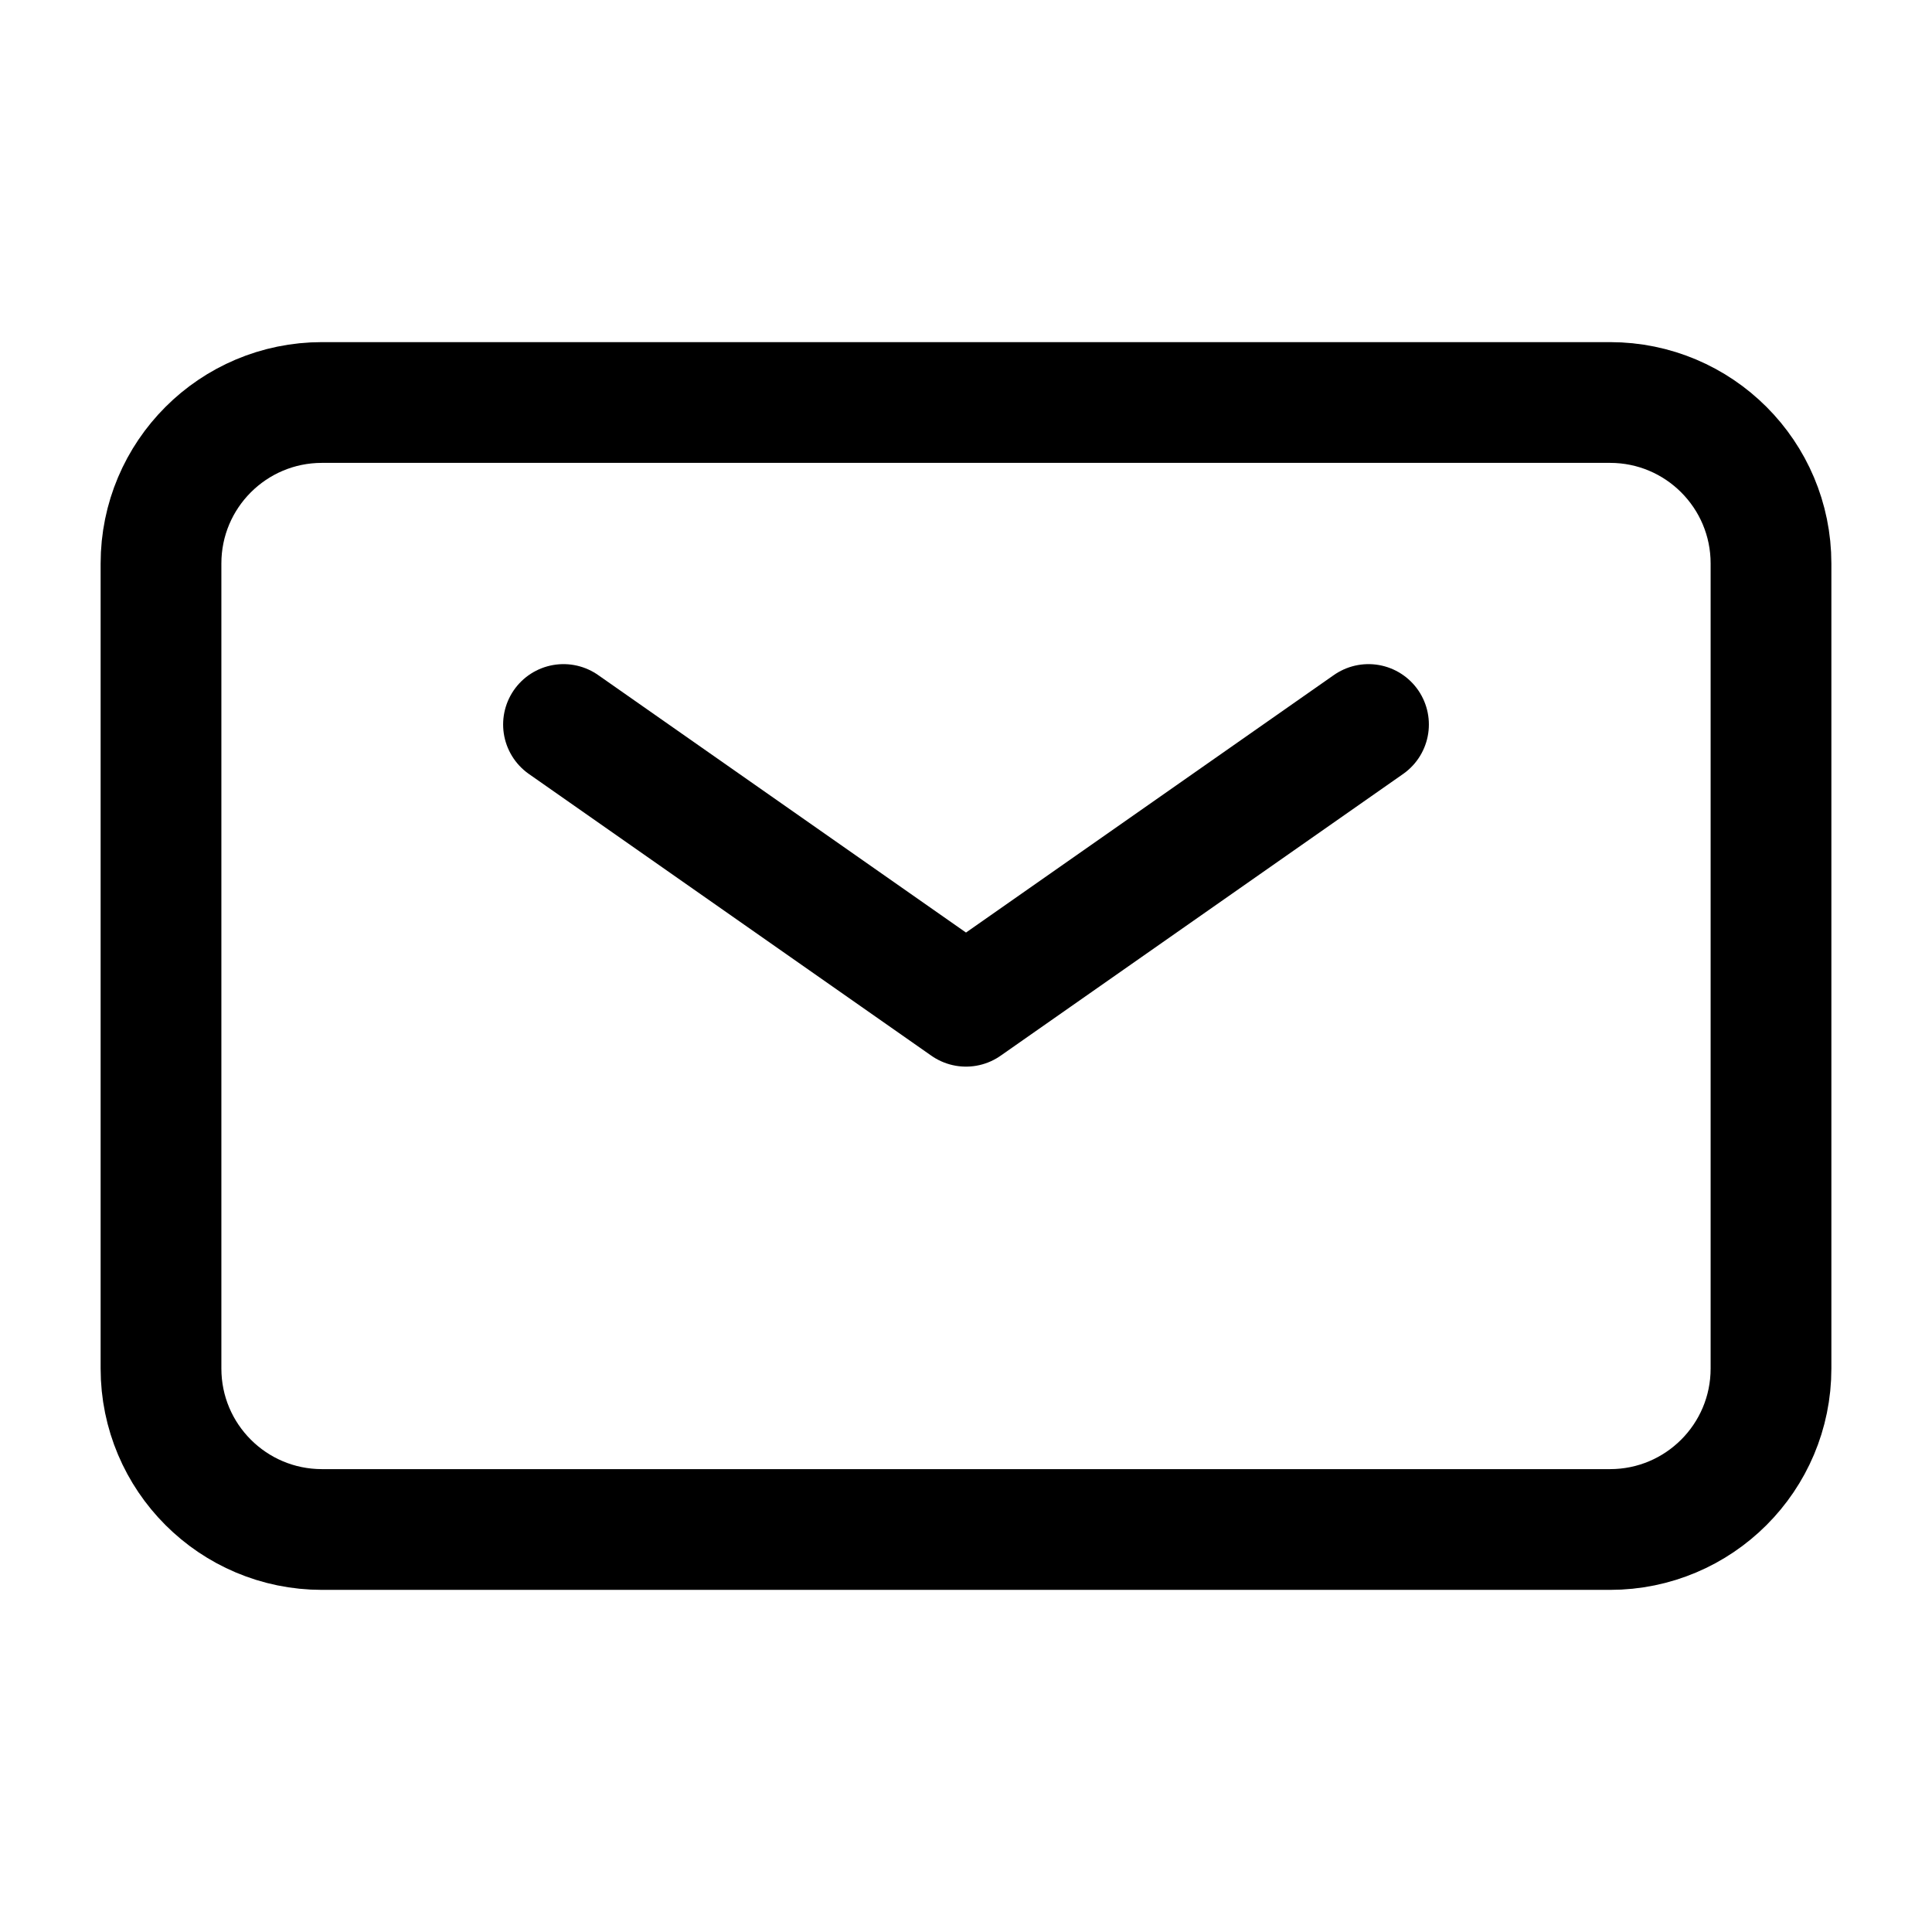
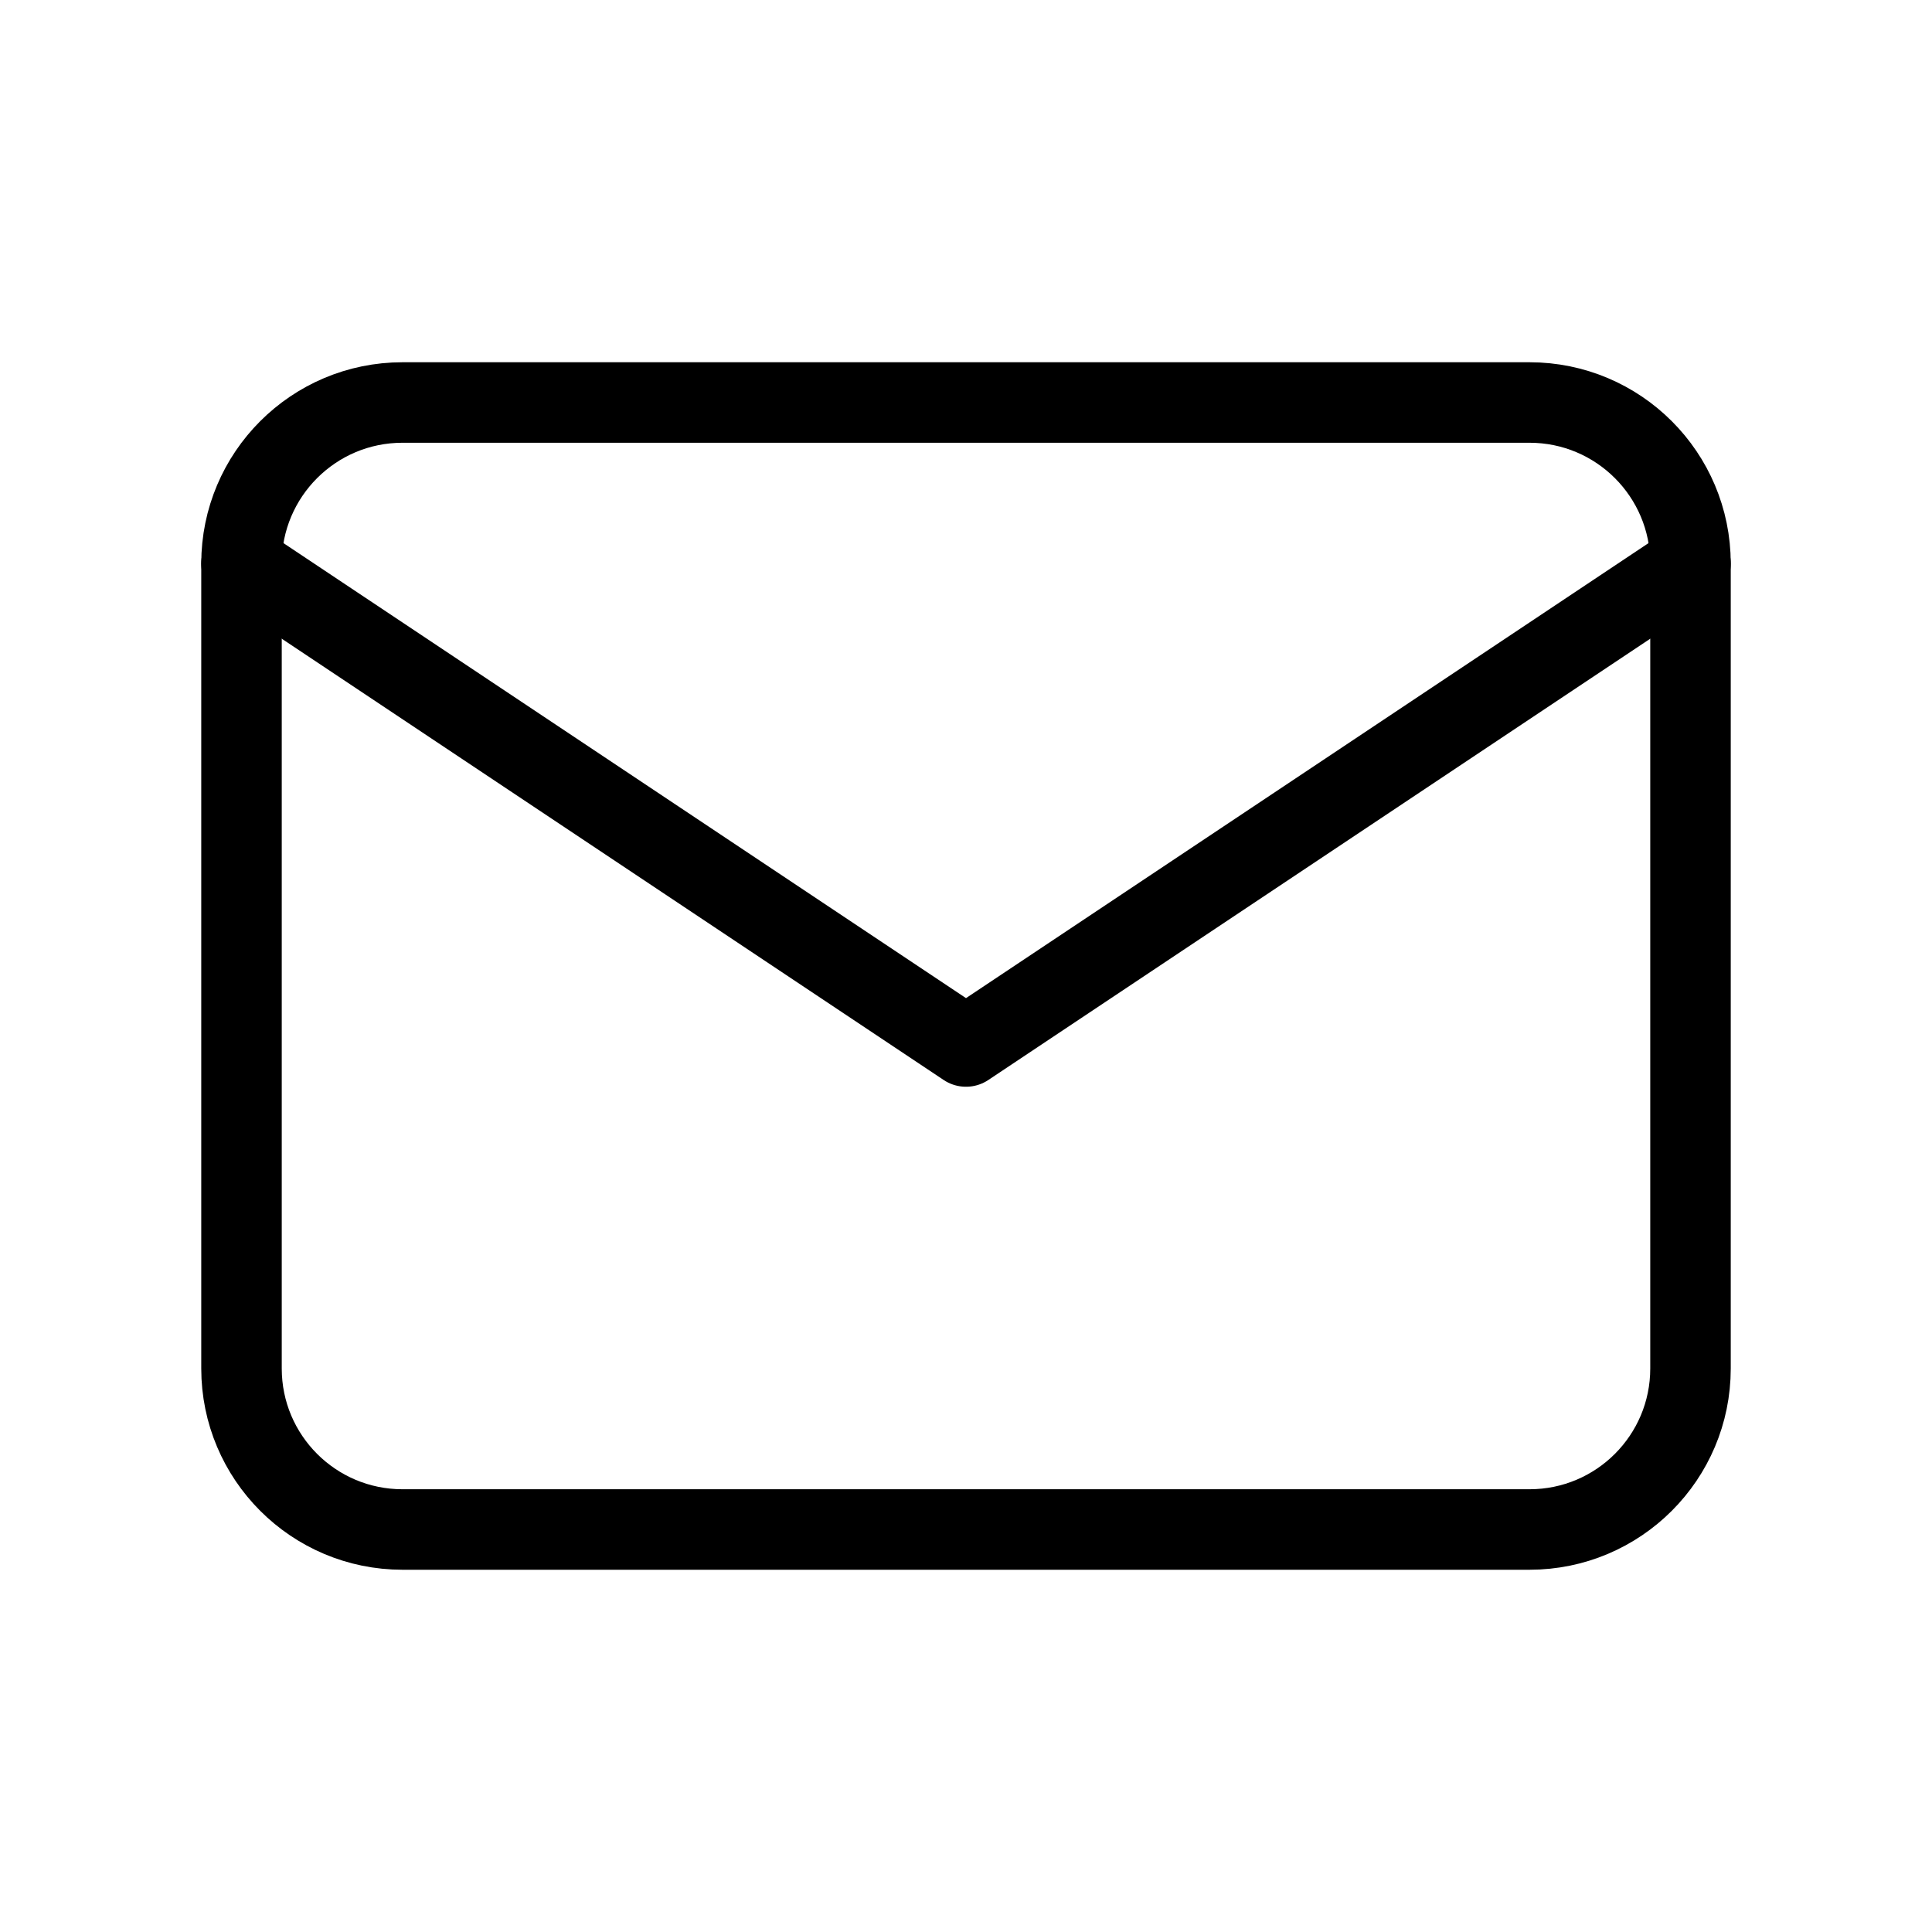
- <svg xmlns="http://www.w3.org/2000/svg" width="24" height="24" stroke-width="1.5" viewBox="0 0 24 24" fill="none">
-   <path d="M7 9L12 12.5L17 9" stroke="currentColor" stroke-linecap="round" stroke-linejoin="round" />
-   <path d="M2 17V7C2 5.895 2.895 5 4 5H20C21.105 5 22 5.895 22 7V17C22 18.105 21.105 19 20 19H4C2.895 19 2 18.105 2 17Z" stroke="currentColor" stroke-width="1.5" />
+ <svg xmlns="http://www.w3.org/2000/svg" width="24" height="24" viewBox="0 0 24 24" fill="none" stroke="currentColor" stroke-width="1" stroke-linecap="round" stroke-linejoin="round" class="icon icon-tabler icons-tabler-outline icon-tabler-mail">
+   <path stroke="none" d="M0 0h24v24H0z" fill="none" />
+   <path d="M3 7a2 2 0 0 1 2 -2h14a2 2 0 0 1 2 2v10a2 2 0 0 1 -2 2h-14a2 2 0 0 1 -2 -2v-10z" />
+   <path d="M3 7l9 6l9 -6" />
</svg>
